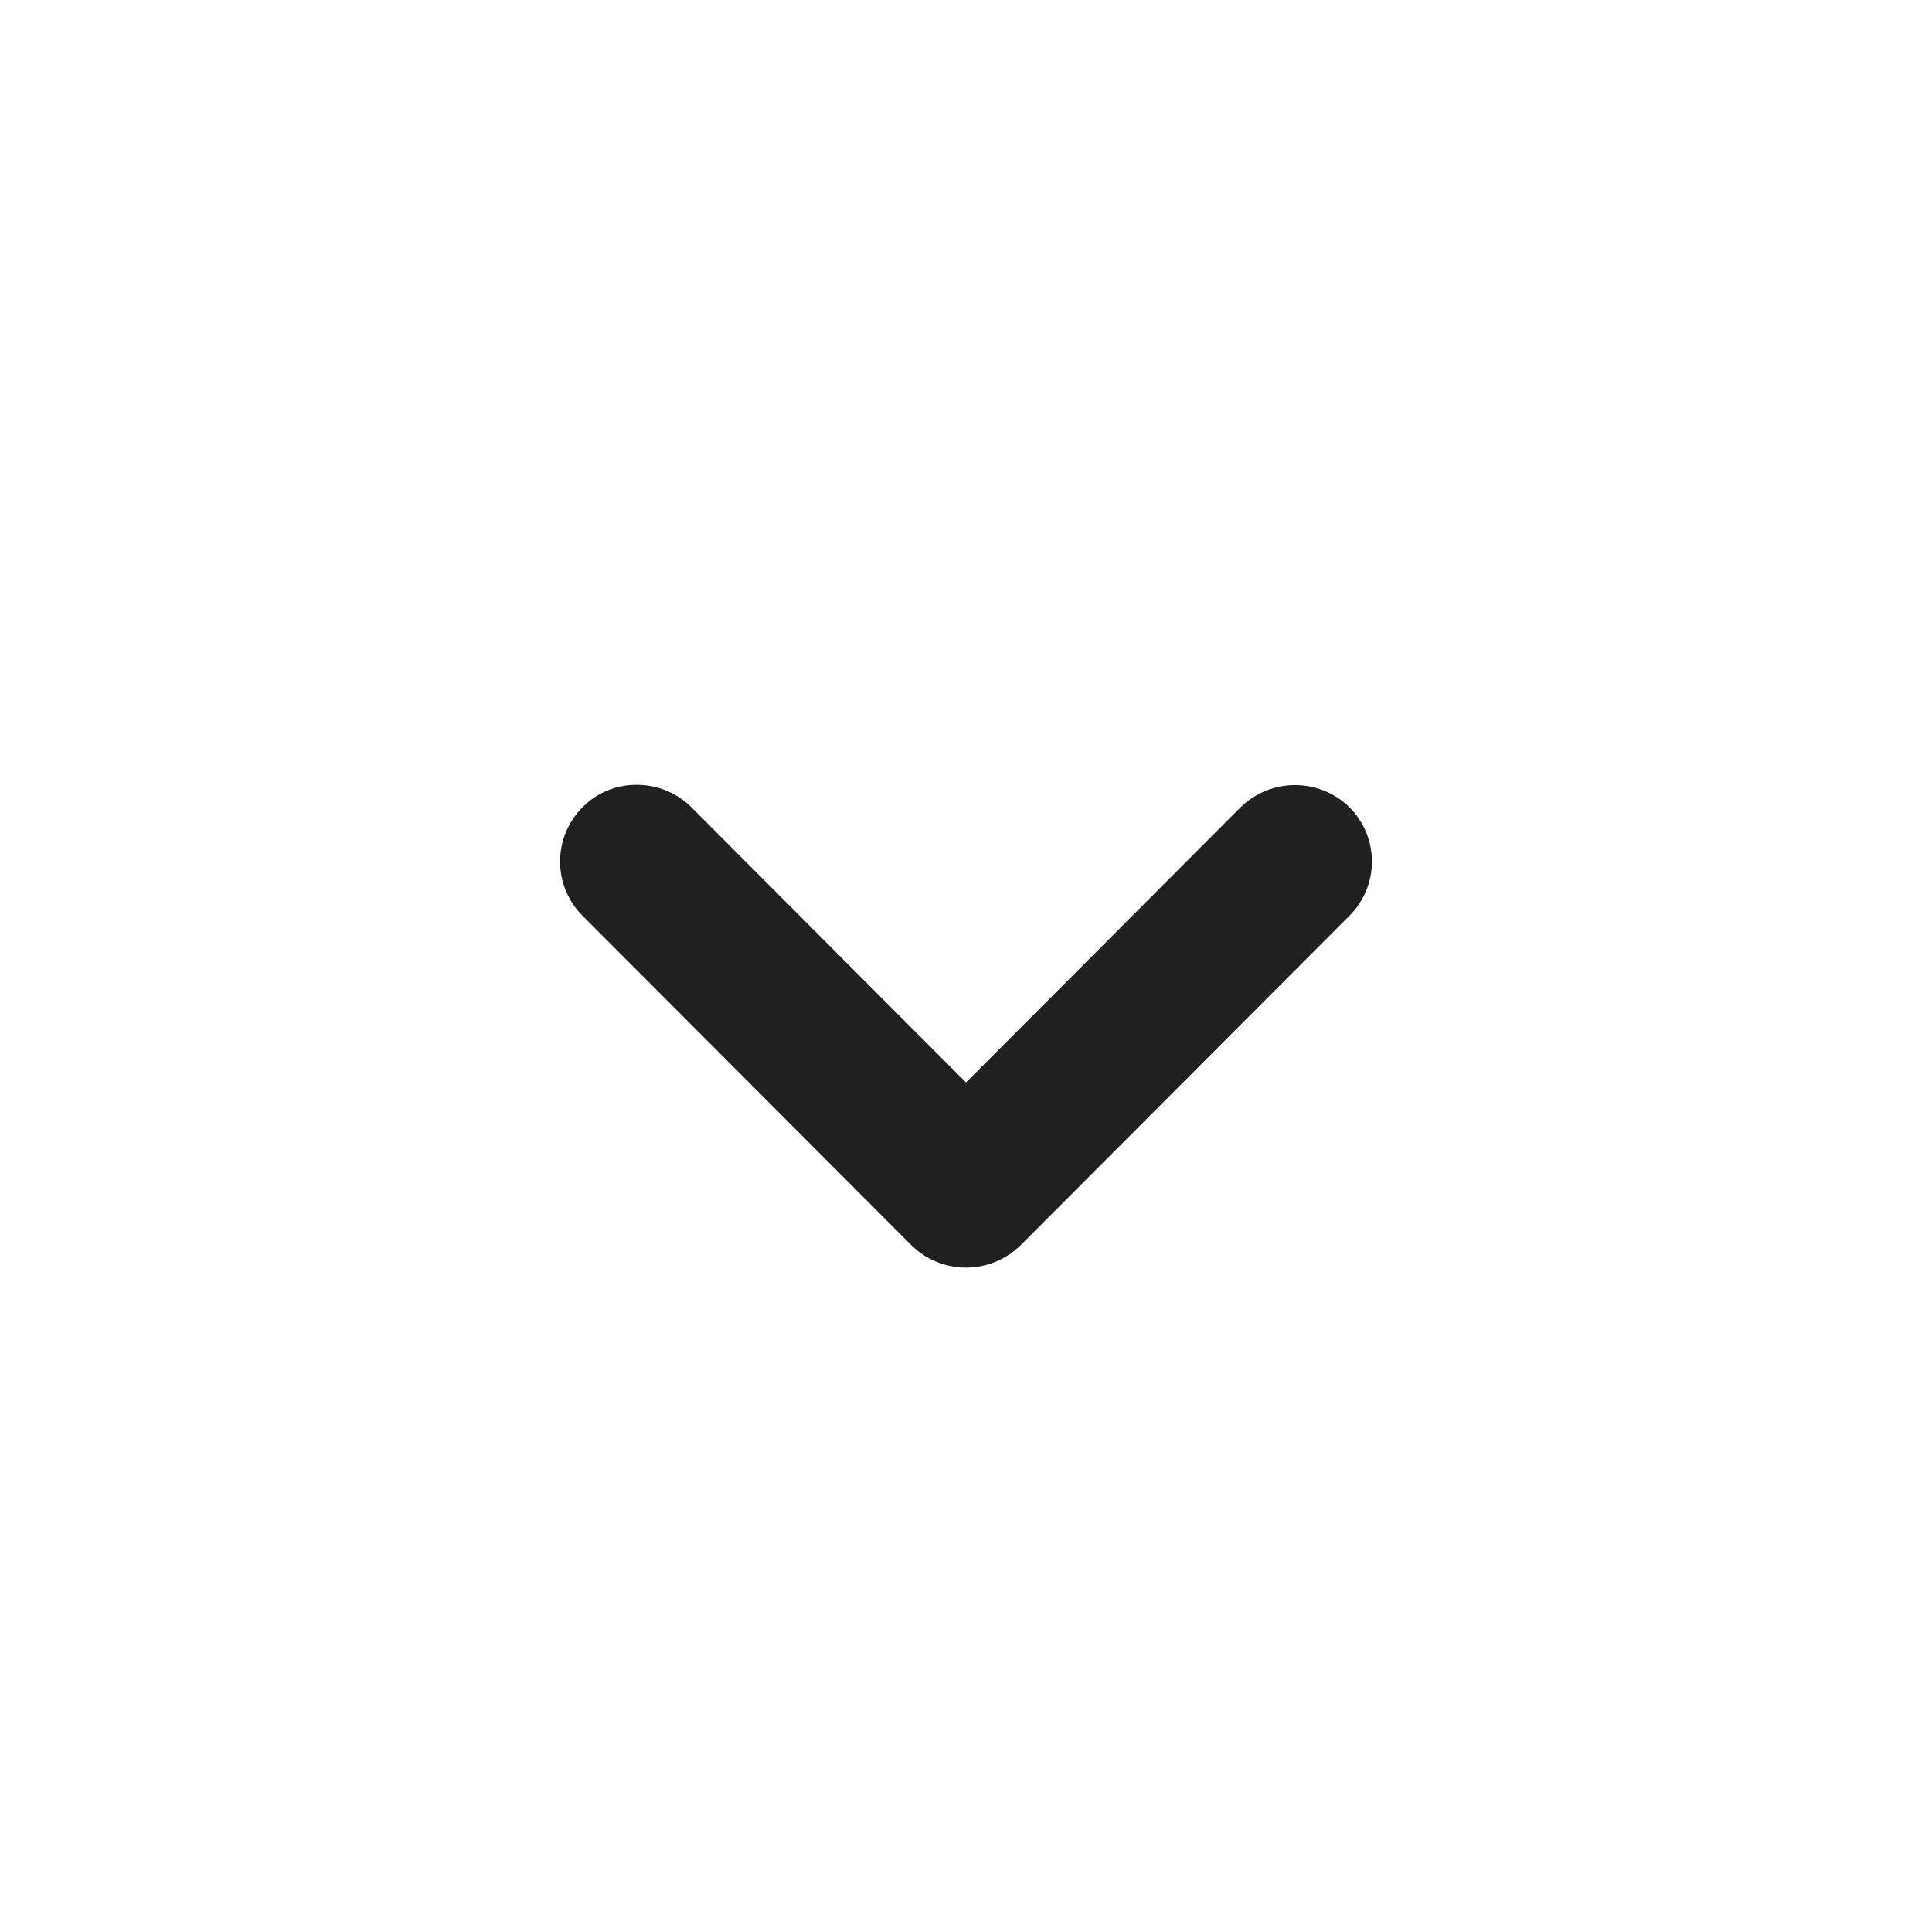
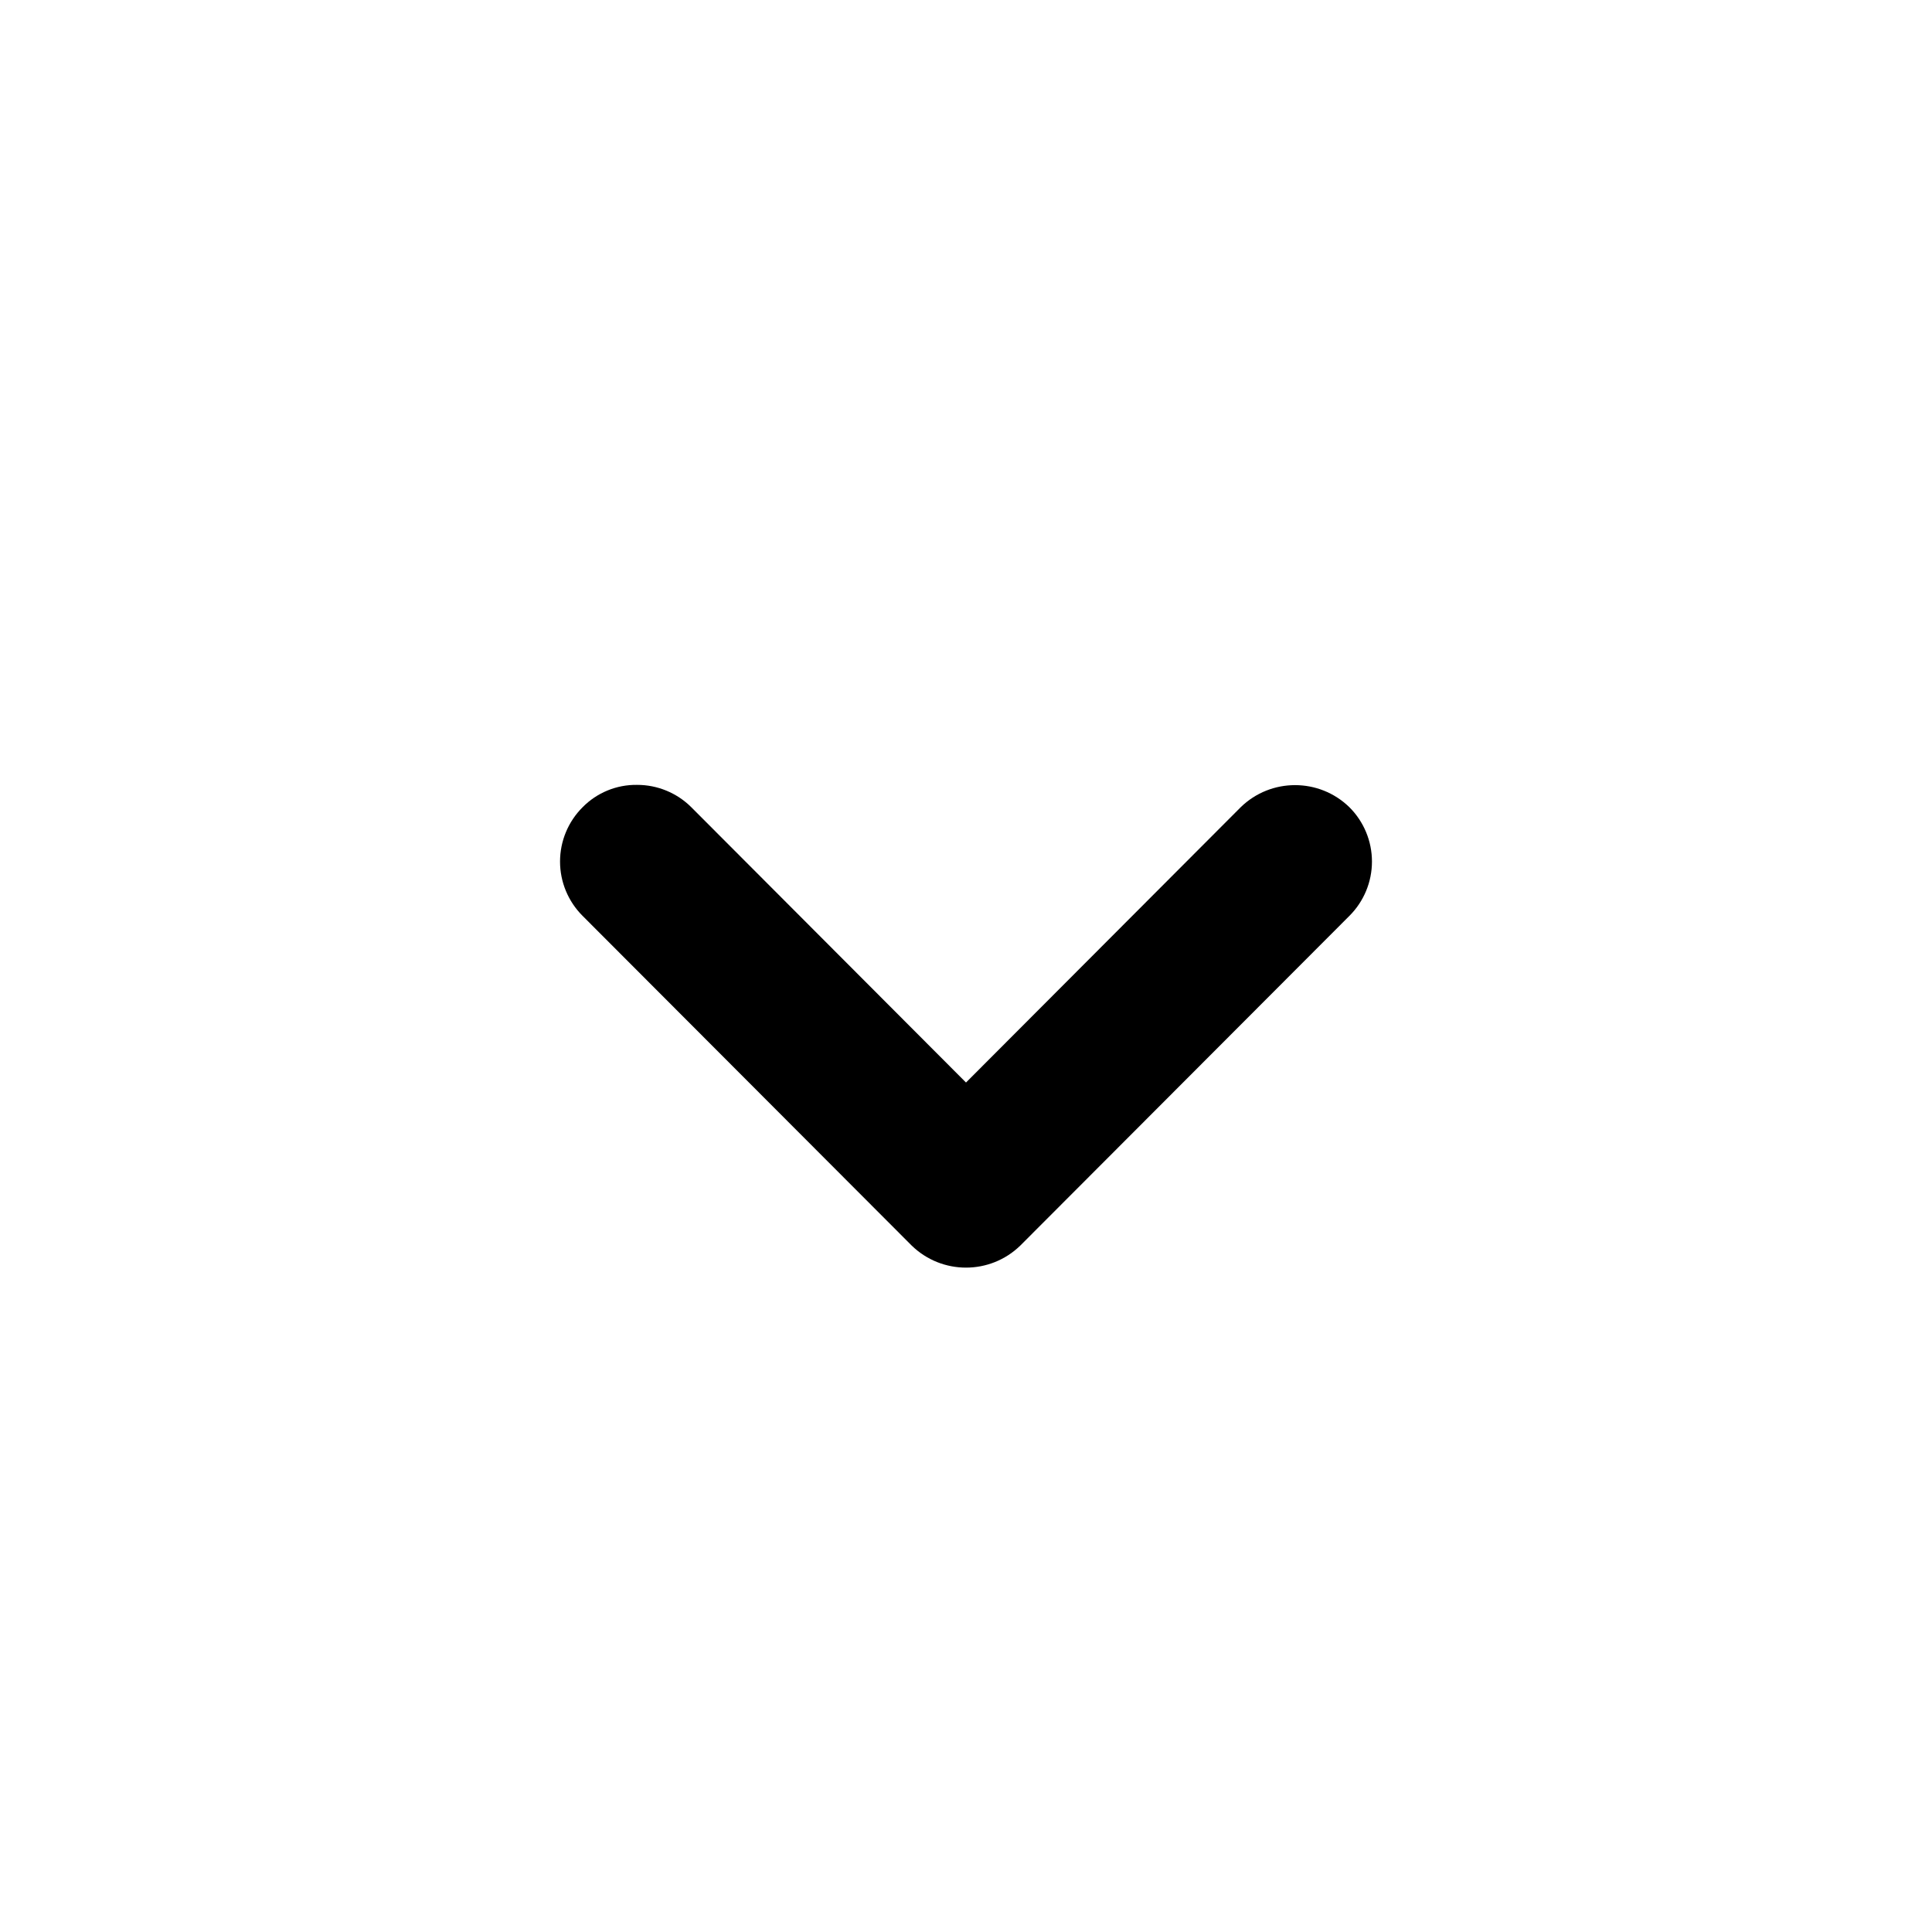
<svg xmlns="http://www.w3.org/2000/svg" fill="currentColor" aria-hidden="true" viewBox="0 0 32 32">
-   <path fill="#221f20" d="M10.55 13a1.27 1.27 0 01.9.37L16 17.93l4.55-4.56a1.29 1.29 0 011.8 0 1.27 1.27 0 010 1.8l-5.45 5.46a1.29 1.29 0 01-1.8 0l-5.45-5.46a1.27 1.27 0 010-1.8 1.24 1.24 0 01.9-.37z" />
+   <path d="M10.55 13a1.27 1.27 0 01.9.37L16 17.93l4.55-4.56a1.29 1.29 0 011.8 0 1.27 1.27 0 010 1.8l-5.45 5.46a1.29 1.29 0 01-1.8 0l-5.45-5.46a1.27 1.27 0 010-1.8 1.24 1.24 0 01.9-.37z" />
</svg>
